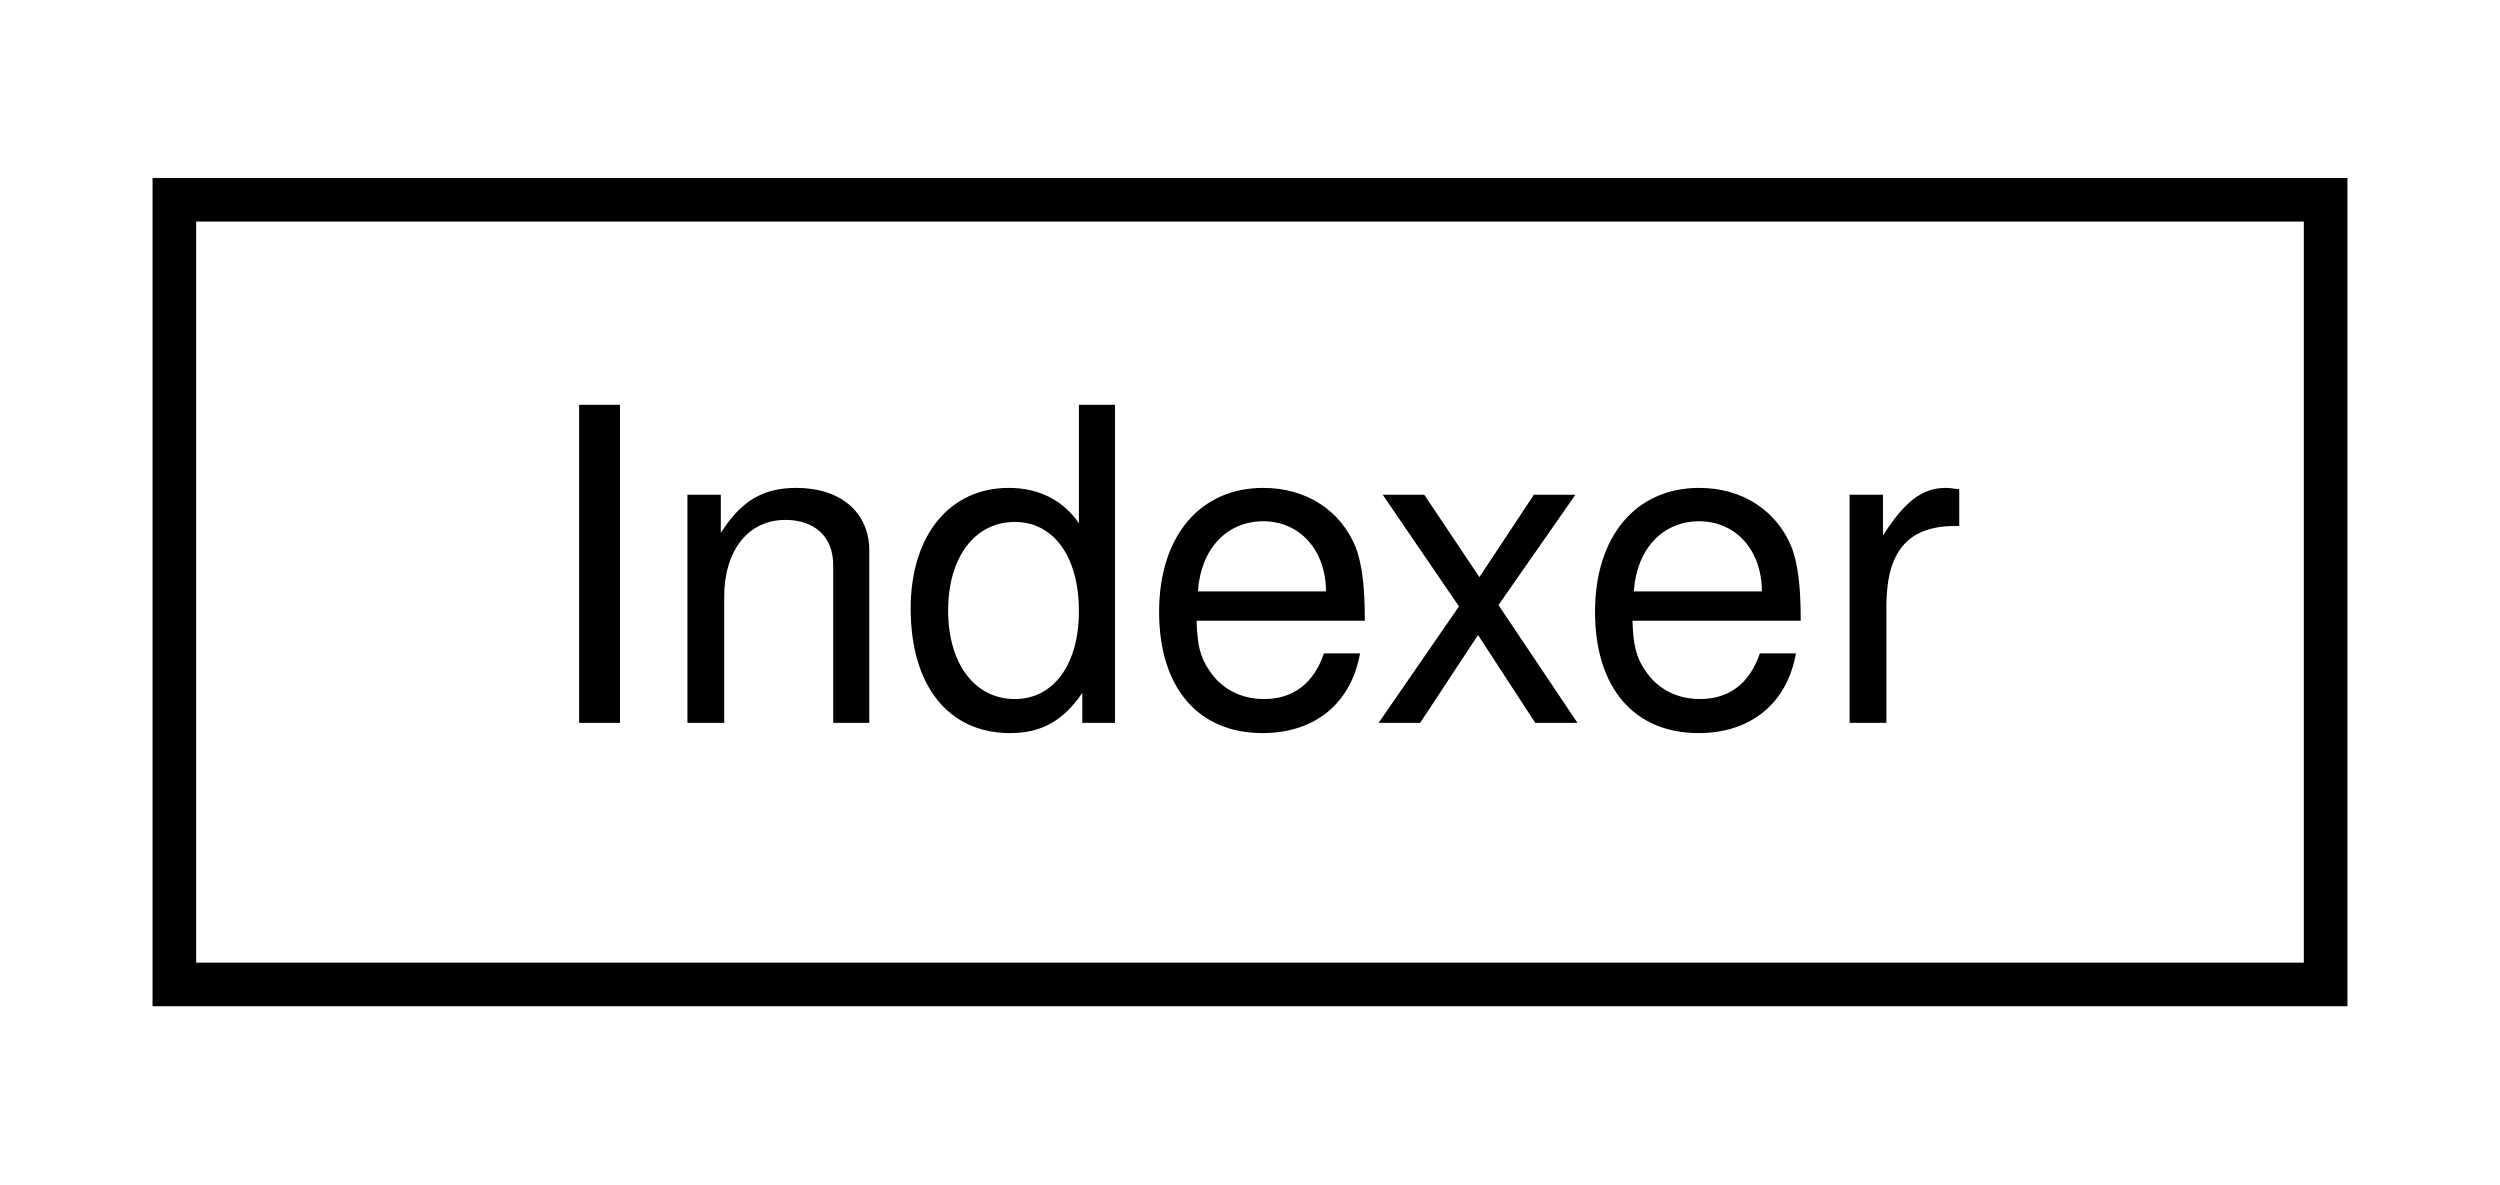
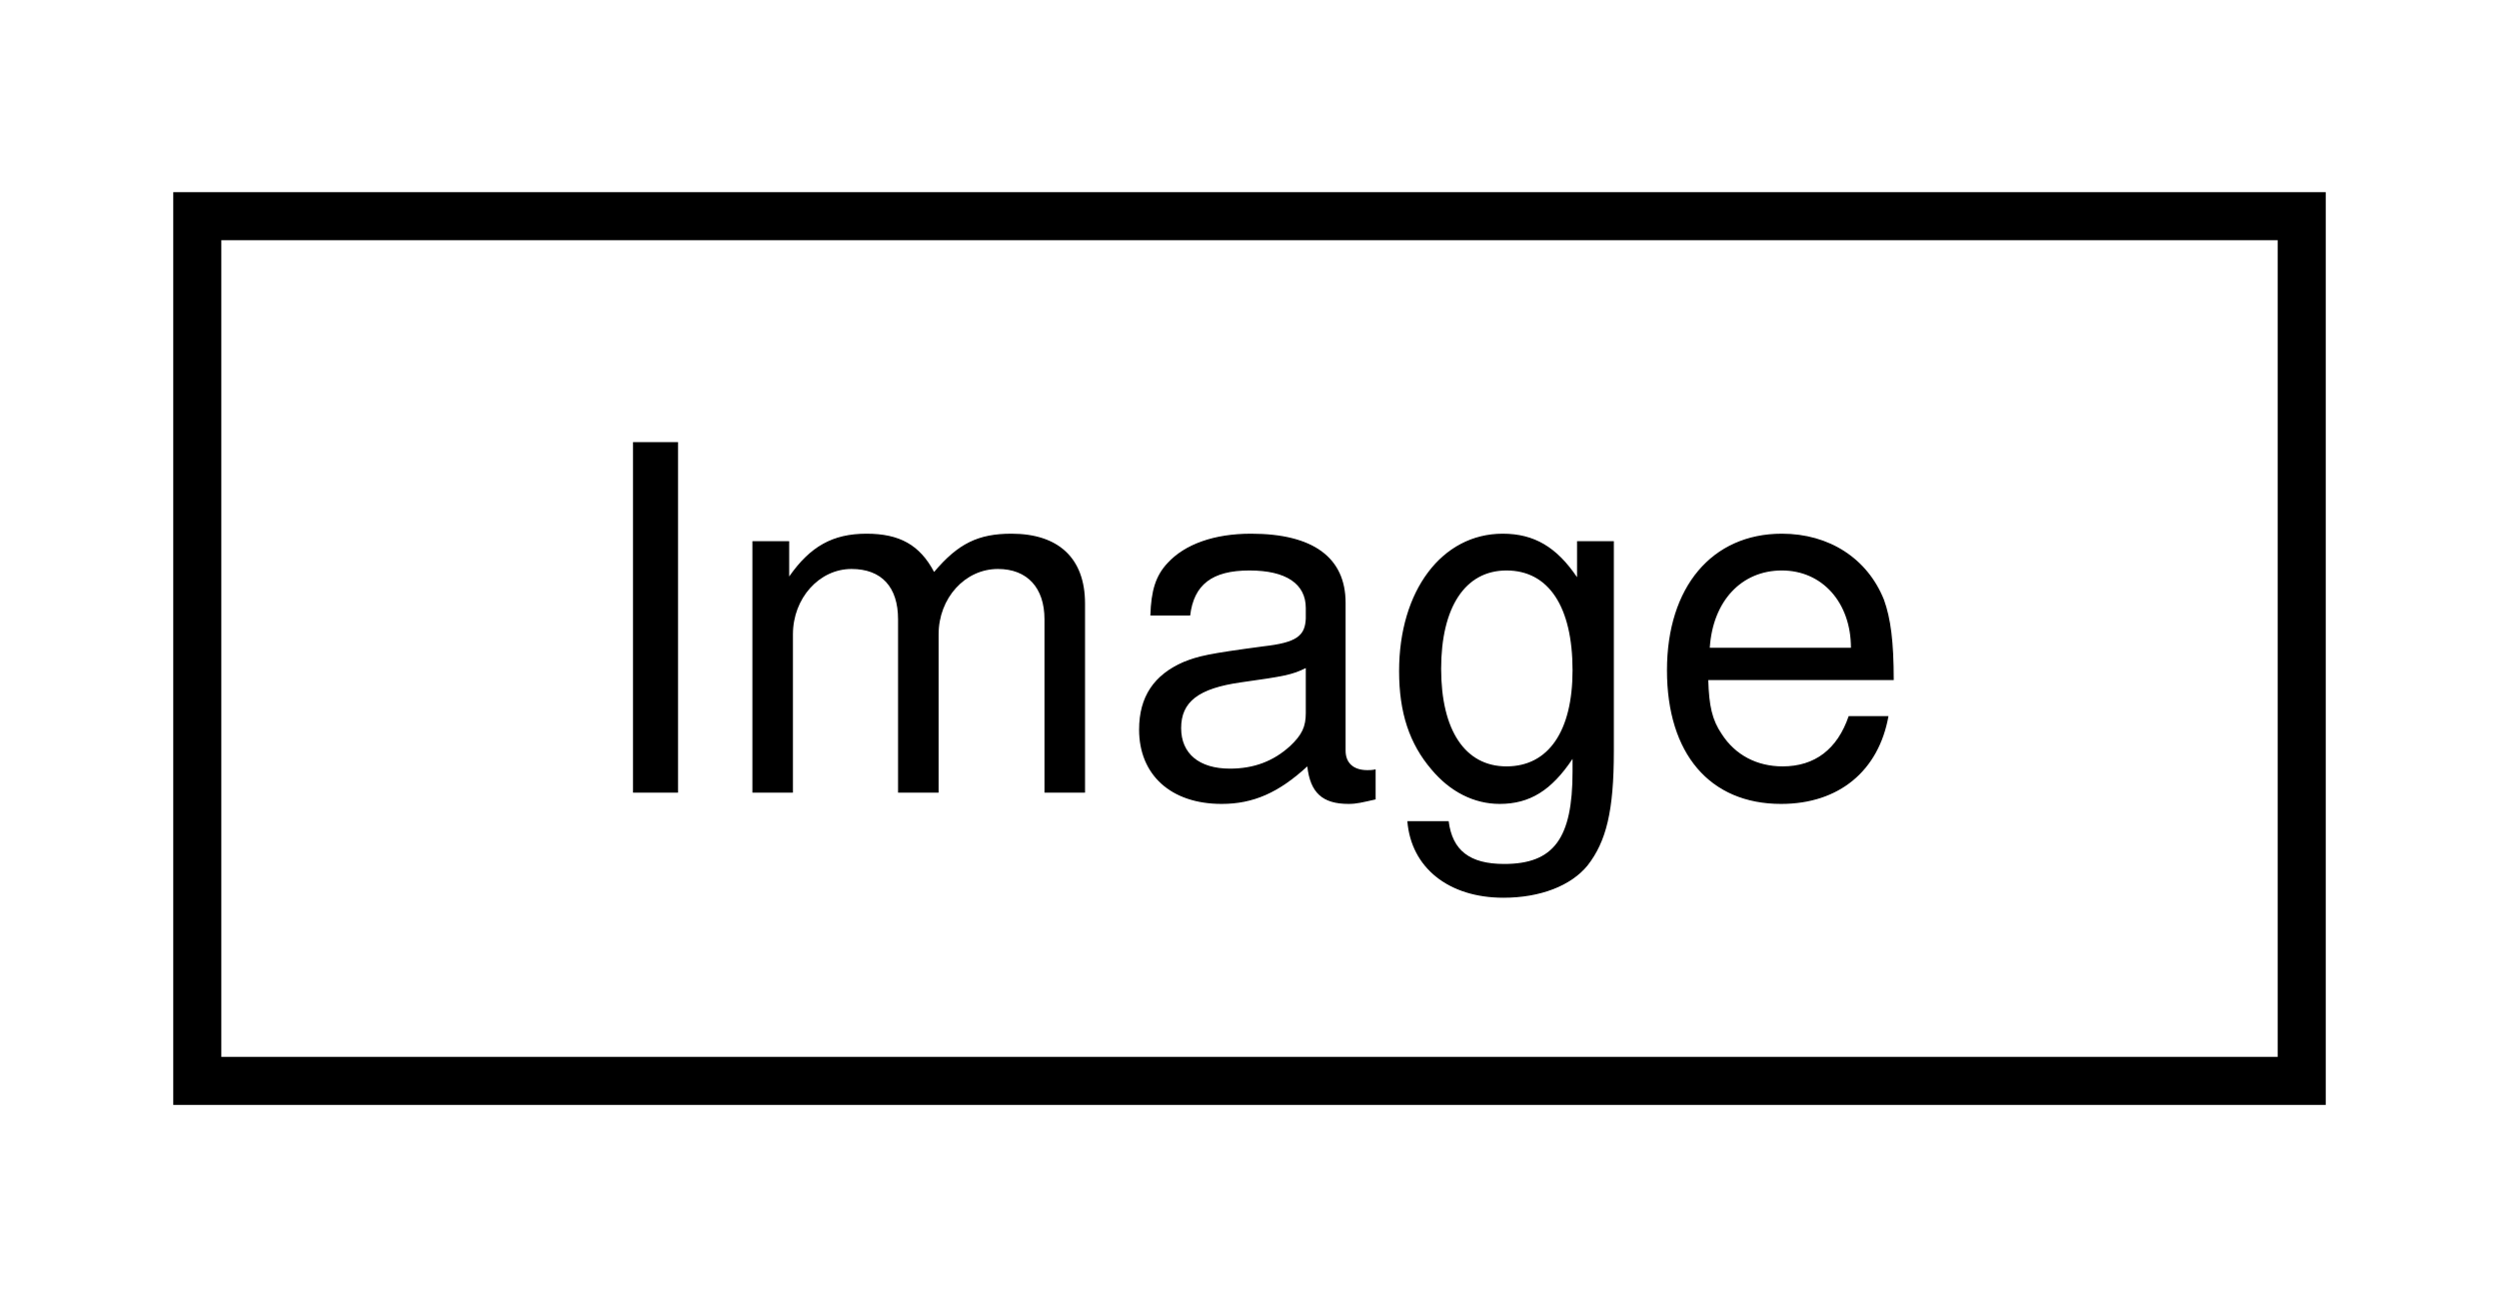
- <svg xmlns="http://www.w3.org/2000/svg" xmlns:xlink="http://www.w3.org/1999/xlink" width="57pt" height="27pt" viewBox="0.00 0.00 57.35 27.00">
+ <svg xmlns="http://www.w3.org/2000/svg" xmlns:xlink="http://www.w3.org/1999/xlink" width="52pt" height="27pt" viewBox="0.00 0.00 51.79 27.00">
  <g id="graph0" class="graph" transform="scale(1 1) rotate(0) translate(4 23)">
    <g id="node1" class="node">
      <g id="a_node1">
-         <a xlink:href="d6/d1f/class_indexer.html" target="_top" xlink:title=" ">
-           <polygon fill="none" stroke="black" points="0,-0.5 0,-18.5 49.35,-18.5 49.35,-0.5 0,-0.5" />
-           <text text-anchor="middle" x="24.68" y="-6.5" font-family="Helvetica,sans-Serif" font-size="10.00">Indexer</text>
+         <a xlink:href="de/d73/class_image.html" target="_top" xlink:title=" ">
+           <polygon fill="none" stroke="black" points="0,-0.5 0,-18.5 43.79,-18.5 43.79,-0.5 0,-0.5" />
+           <text text-anchor="middle" x="21.9" y="-6.5" font-family="Helvetica,sans-Serif" font-size="10.00">Image</text>
        </a>
      </g>
    </g>
  </g>
</svg>
